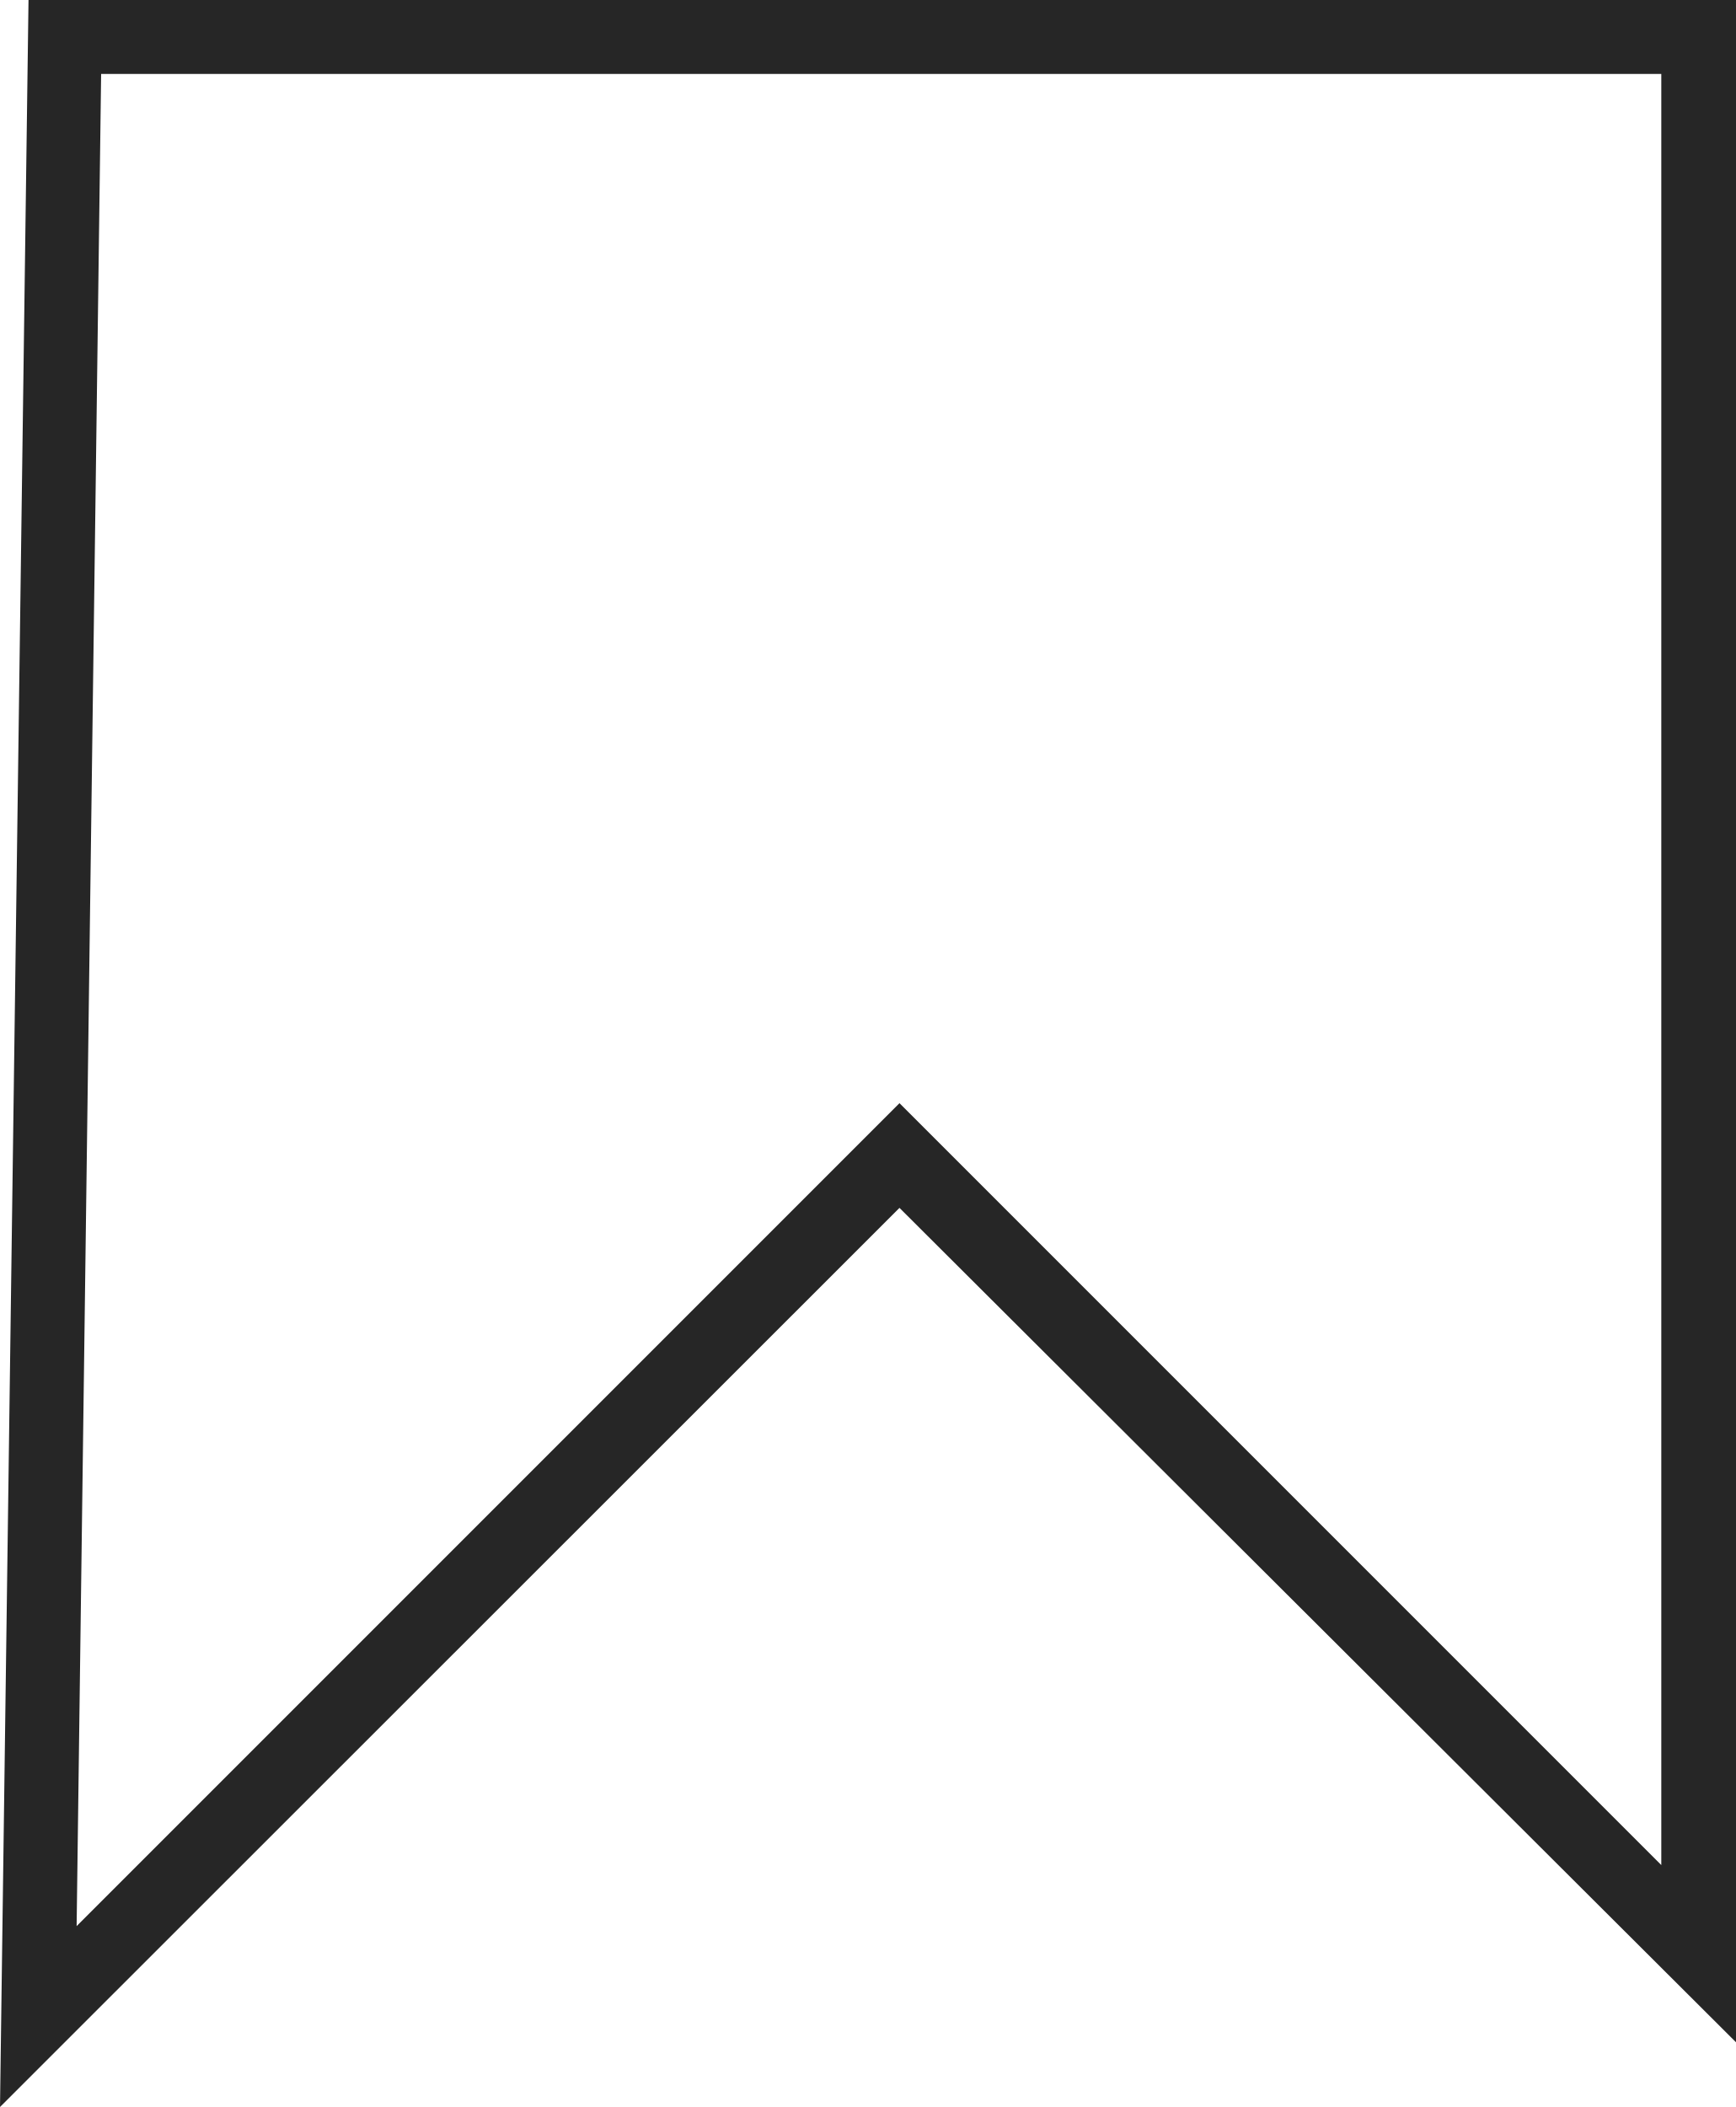
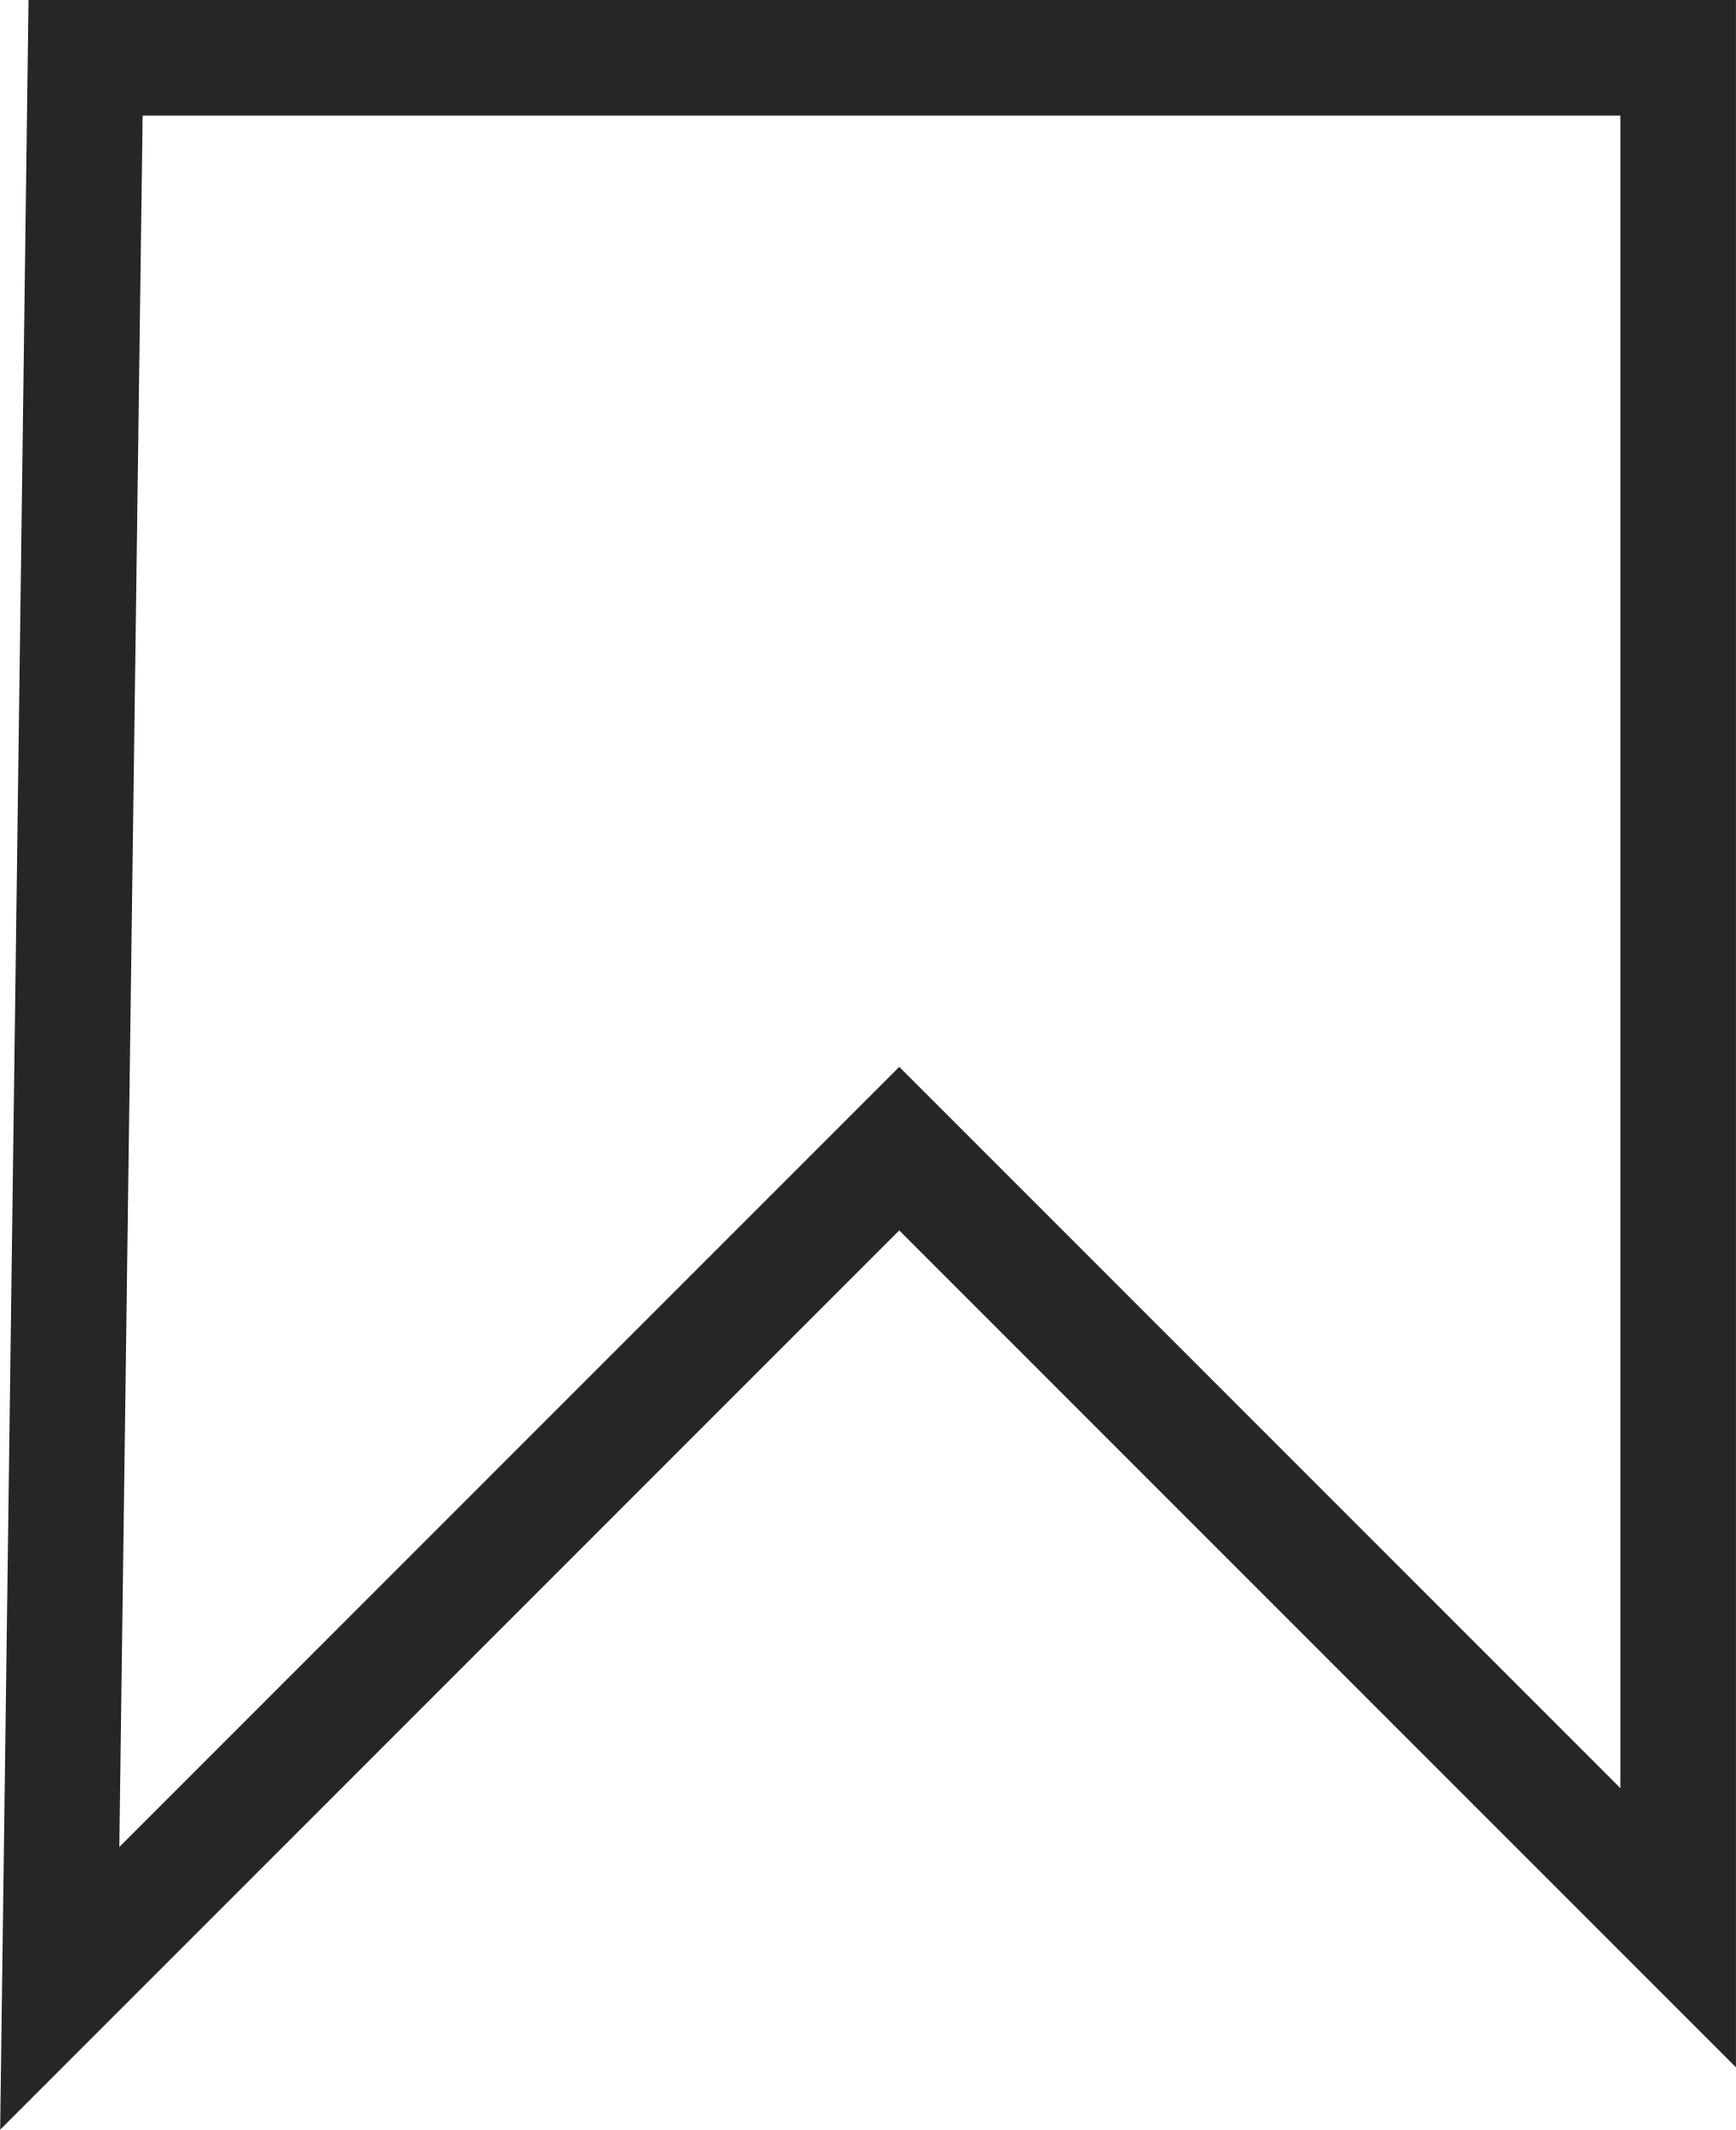
- <svg xmlns="http://www.w3.org/2000/svg" viewBox="0 0 38.95 47.29">
+ <svg xmlns="http://www.w3.org/2000/svg" viewBox="0 0 39.96 49.02">
  <defs>
-     <style>.cls-1{fill:#262626;}</style>
+     <style>.cls-1{fill:#262626;stroke:#262626;stroke-miterlimit:10;}</style>
  </defs>
  <g id="Laag_2" data-name="Laag 2">
    <g id="background">
-       <path class="cls-1" d="M0,47.29.64,0H39V45.87L20.19,27.11ZM2.27,1.66,1.72,43.23,20.19,24.76l17.1,17.1V1.66Z" />
+       <path class="cls-1" d="M.52,47.79,1.15.5H39.46V46.37L20.7,27.61ZM2.79,2.16,2.23,43.73,20.7,25.26l17.1,17.1V2.16Z" />
    </g>
  </g>
</svg>
